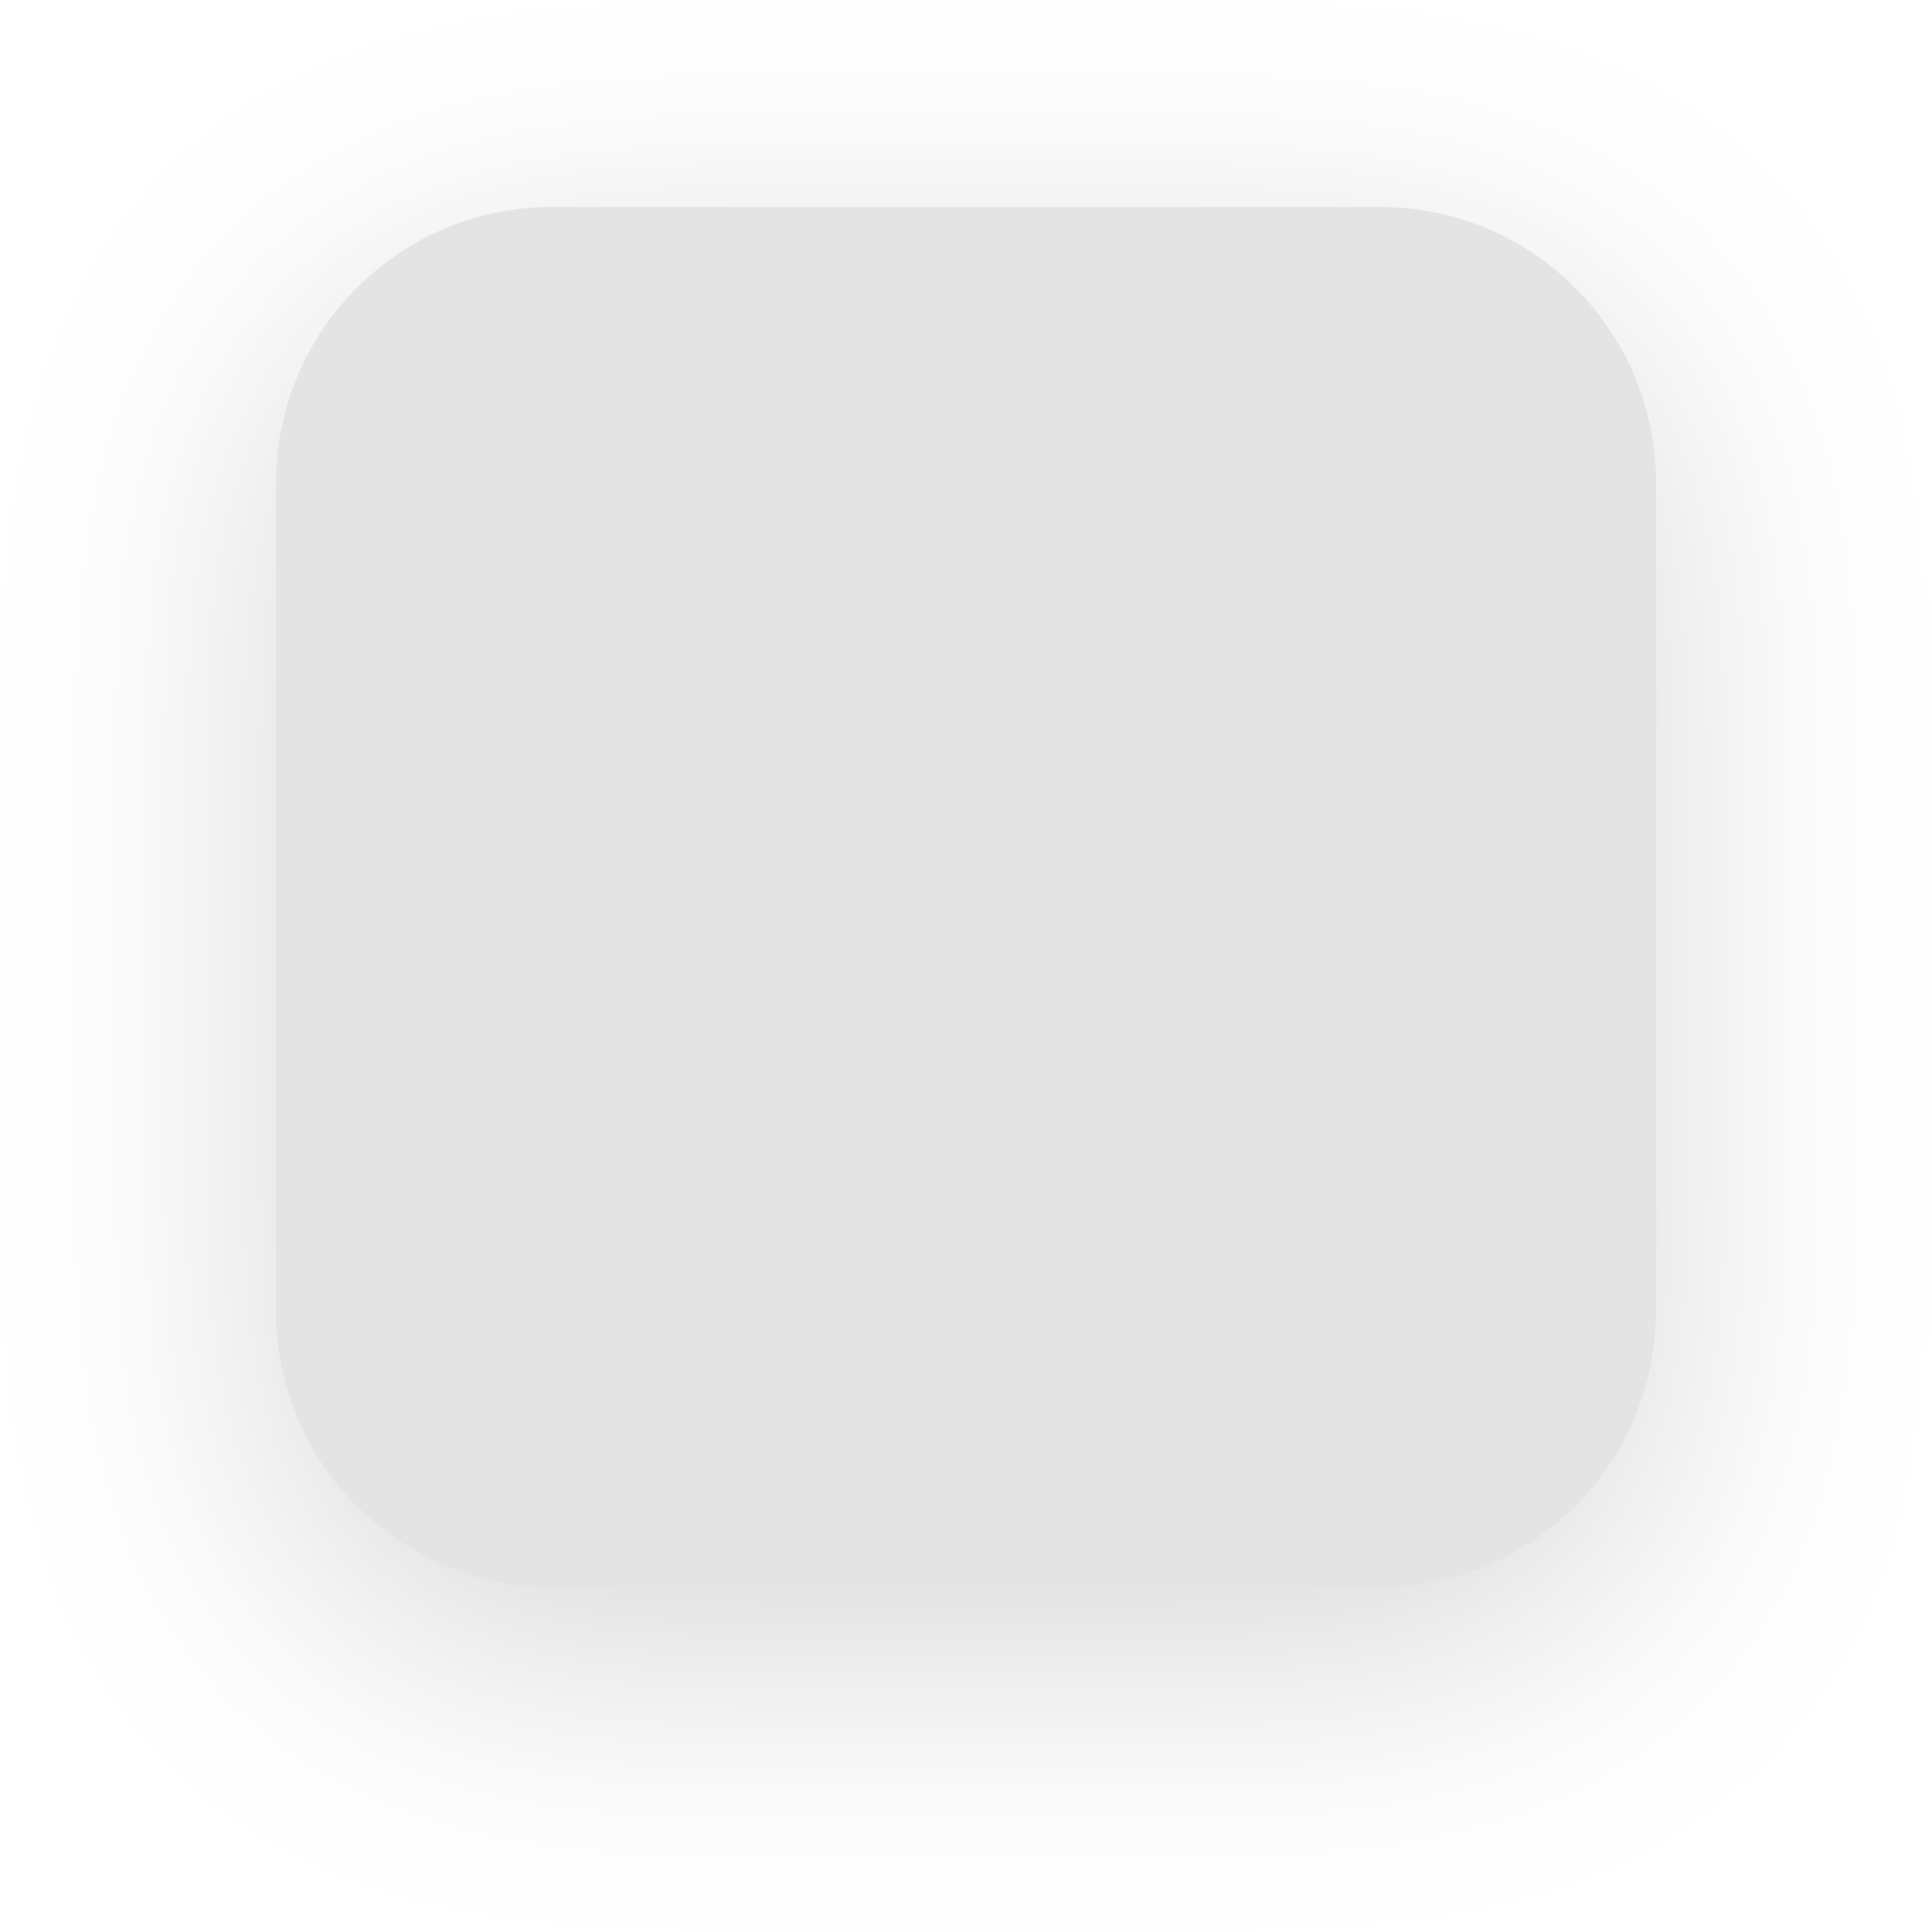
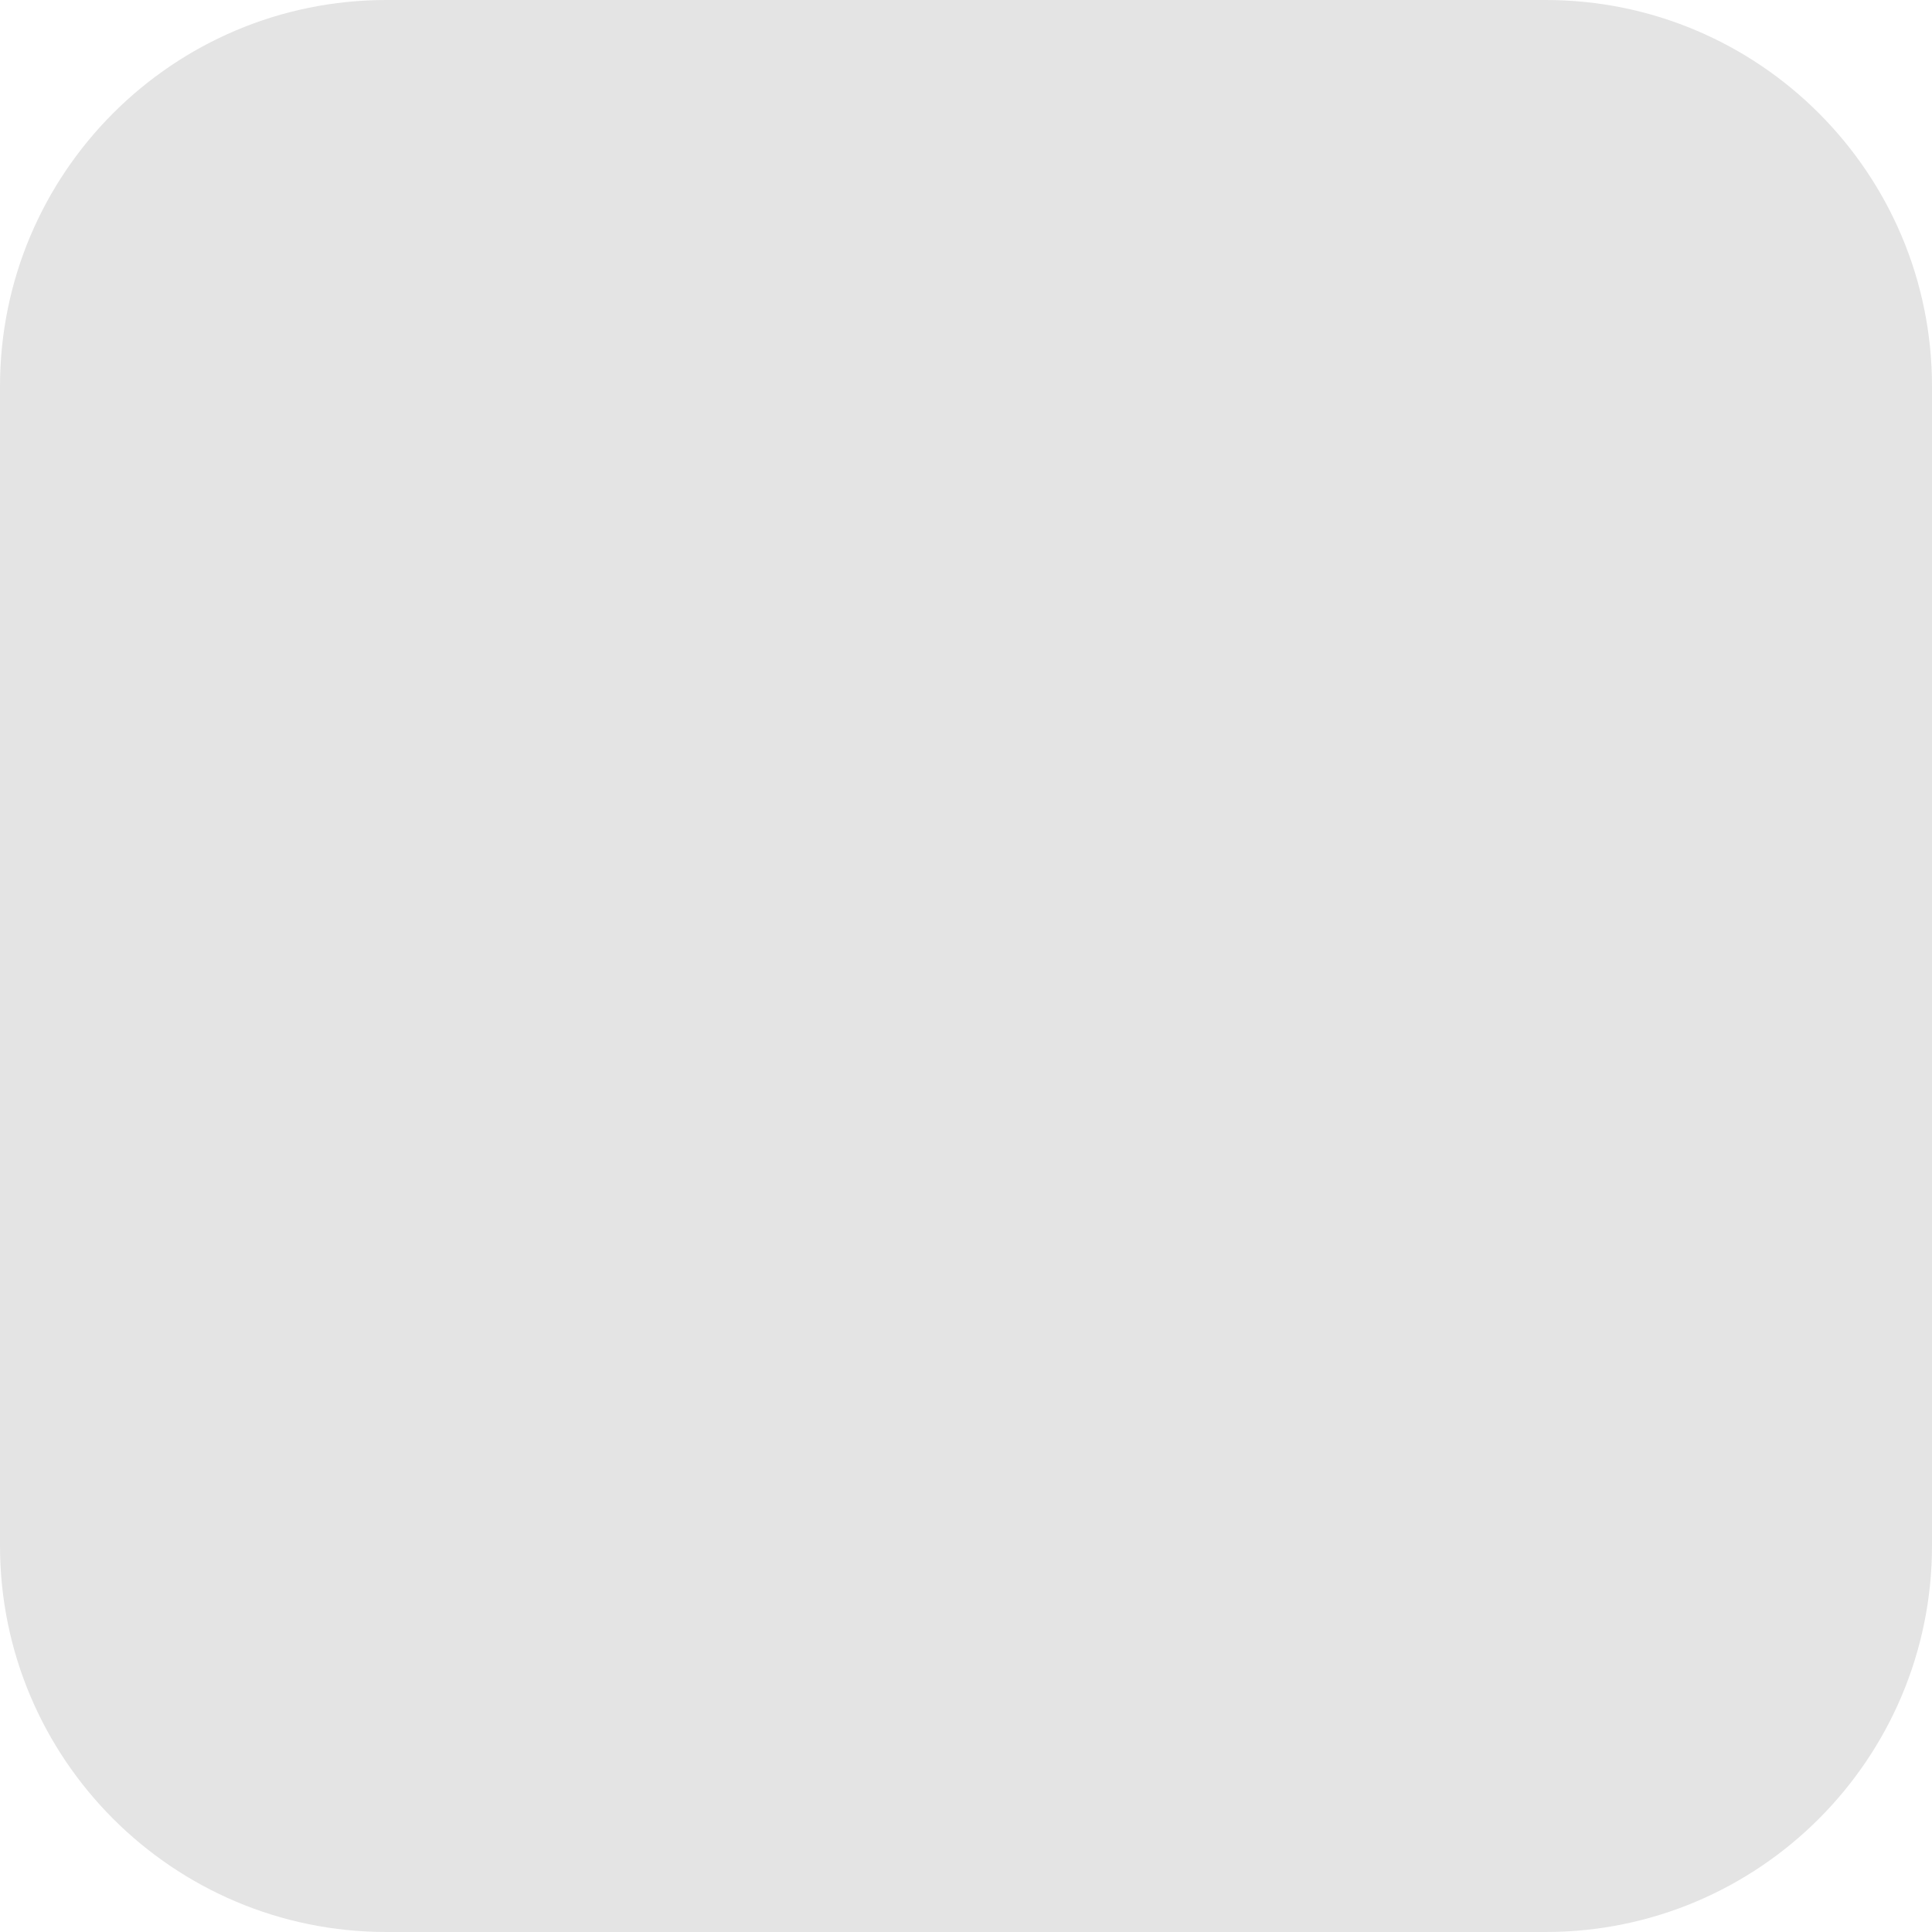
- <svg xmlns="http://www.w3.org/2000/svg" width="112" height="112" viewBox="0 0 112 112" fill="none">
-   <g filter="url(#filter0_d)">
-     <rect x="16" y="12" width="80" height="80" rx="16" fill="#E4E4E4" />
+ <svg xmlns="http://www.w3.org/2000/svg" width="80" height="80" viewBox="0 0 80 80" fill="none">
+   <g filter="url(#filter0_b)">
+     <rect width="80" height="80" rx="16" fill="#E4E4E4" />
  </g>
  <defs>
-     <filter id="filter0_d" x="0" y="0" width="112" height="112" filterUnits="userSpaceOnUse" color-interpolation-filters="sRGB">
+     <filter id="filter0_b" x="-16" y="-16" width="112" height="112" filterUnits="userSpaceOnUse" color-interpolation-filters="sRGB">
      <feFlood flood-opacity="0" result="BackgroundImageFix" />
-       <feColorMatrix in="SourceAlpha" type="matrix" values="0 0 0 0 0 0 0 0 0 0 0 0 0 0 0 0 0 0 127 0" result="hardAlpha" />
-       <feOffset dy="4" />
-       <feGaussianBlur stdDeviation="8" />
-       <feColorMatrix type="matrix" values="0 0 0 0 0 0 0 0 0 0 0 0 0 0 0 0 0 0 0.15 0" />
-       <feBlend mode="normal" in2="BackgroundImageFix" result="effect1_dropShadow" />
-       <feBlend mode="normal" in="SourceGraphic" in2="effect1_dropShadow" result="shape" />
+       <feGaussianBlur in="BackgroundImage" stdDeviation="8" />
+       <feComposite in2="SourceAlpha" operator="in" result="effect1_backgroundBlur" />
+       <feBlend mode="normal" in="SourceGraphic" in2="effect1_backgroundBlur" result="shape" />
    </filter>
  </defs>
</svg>
